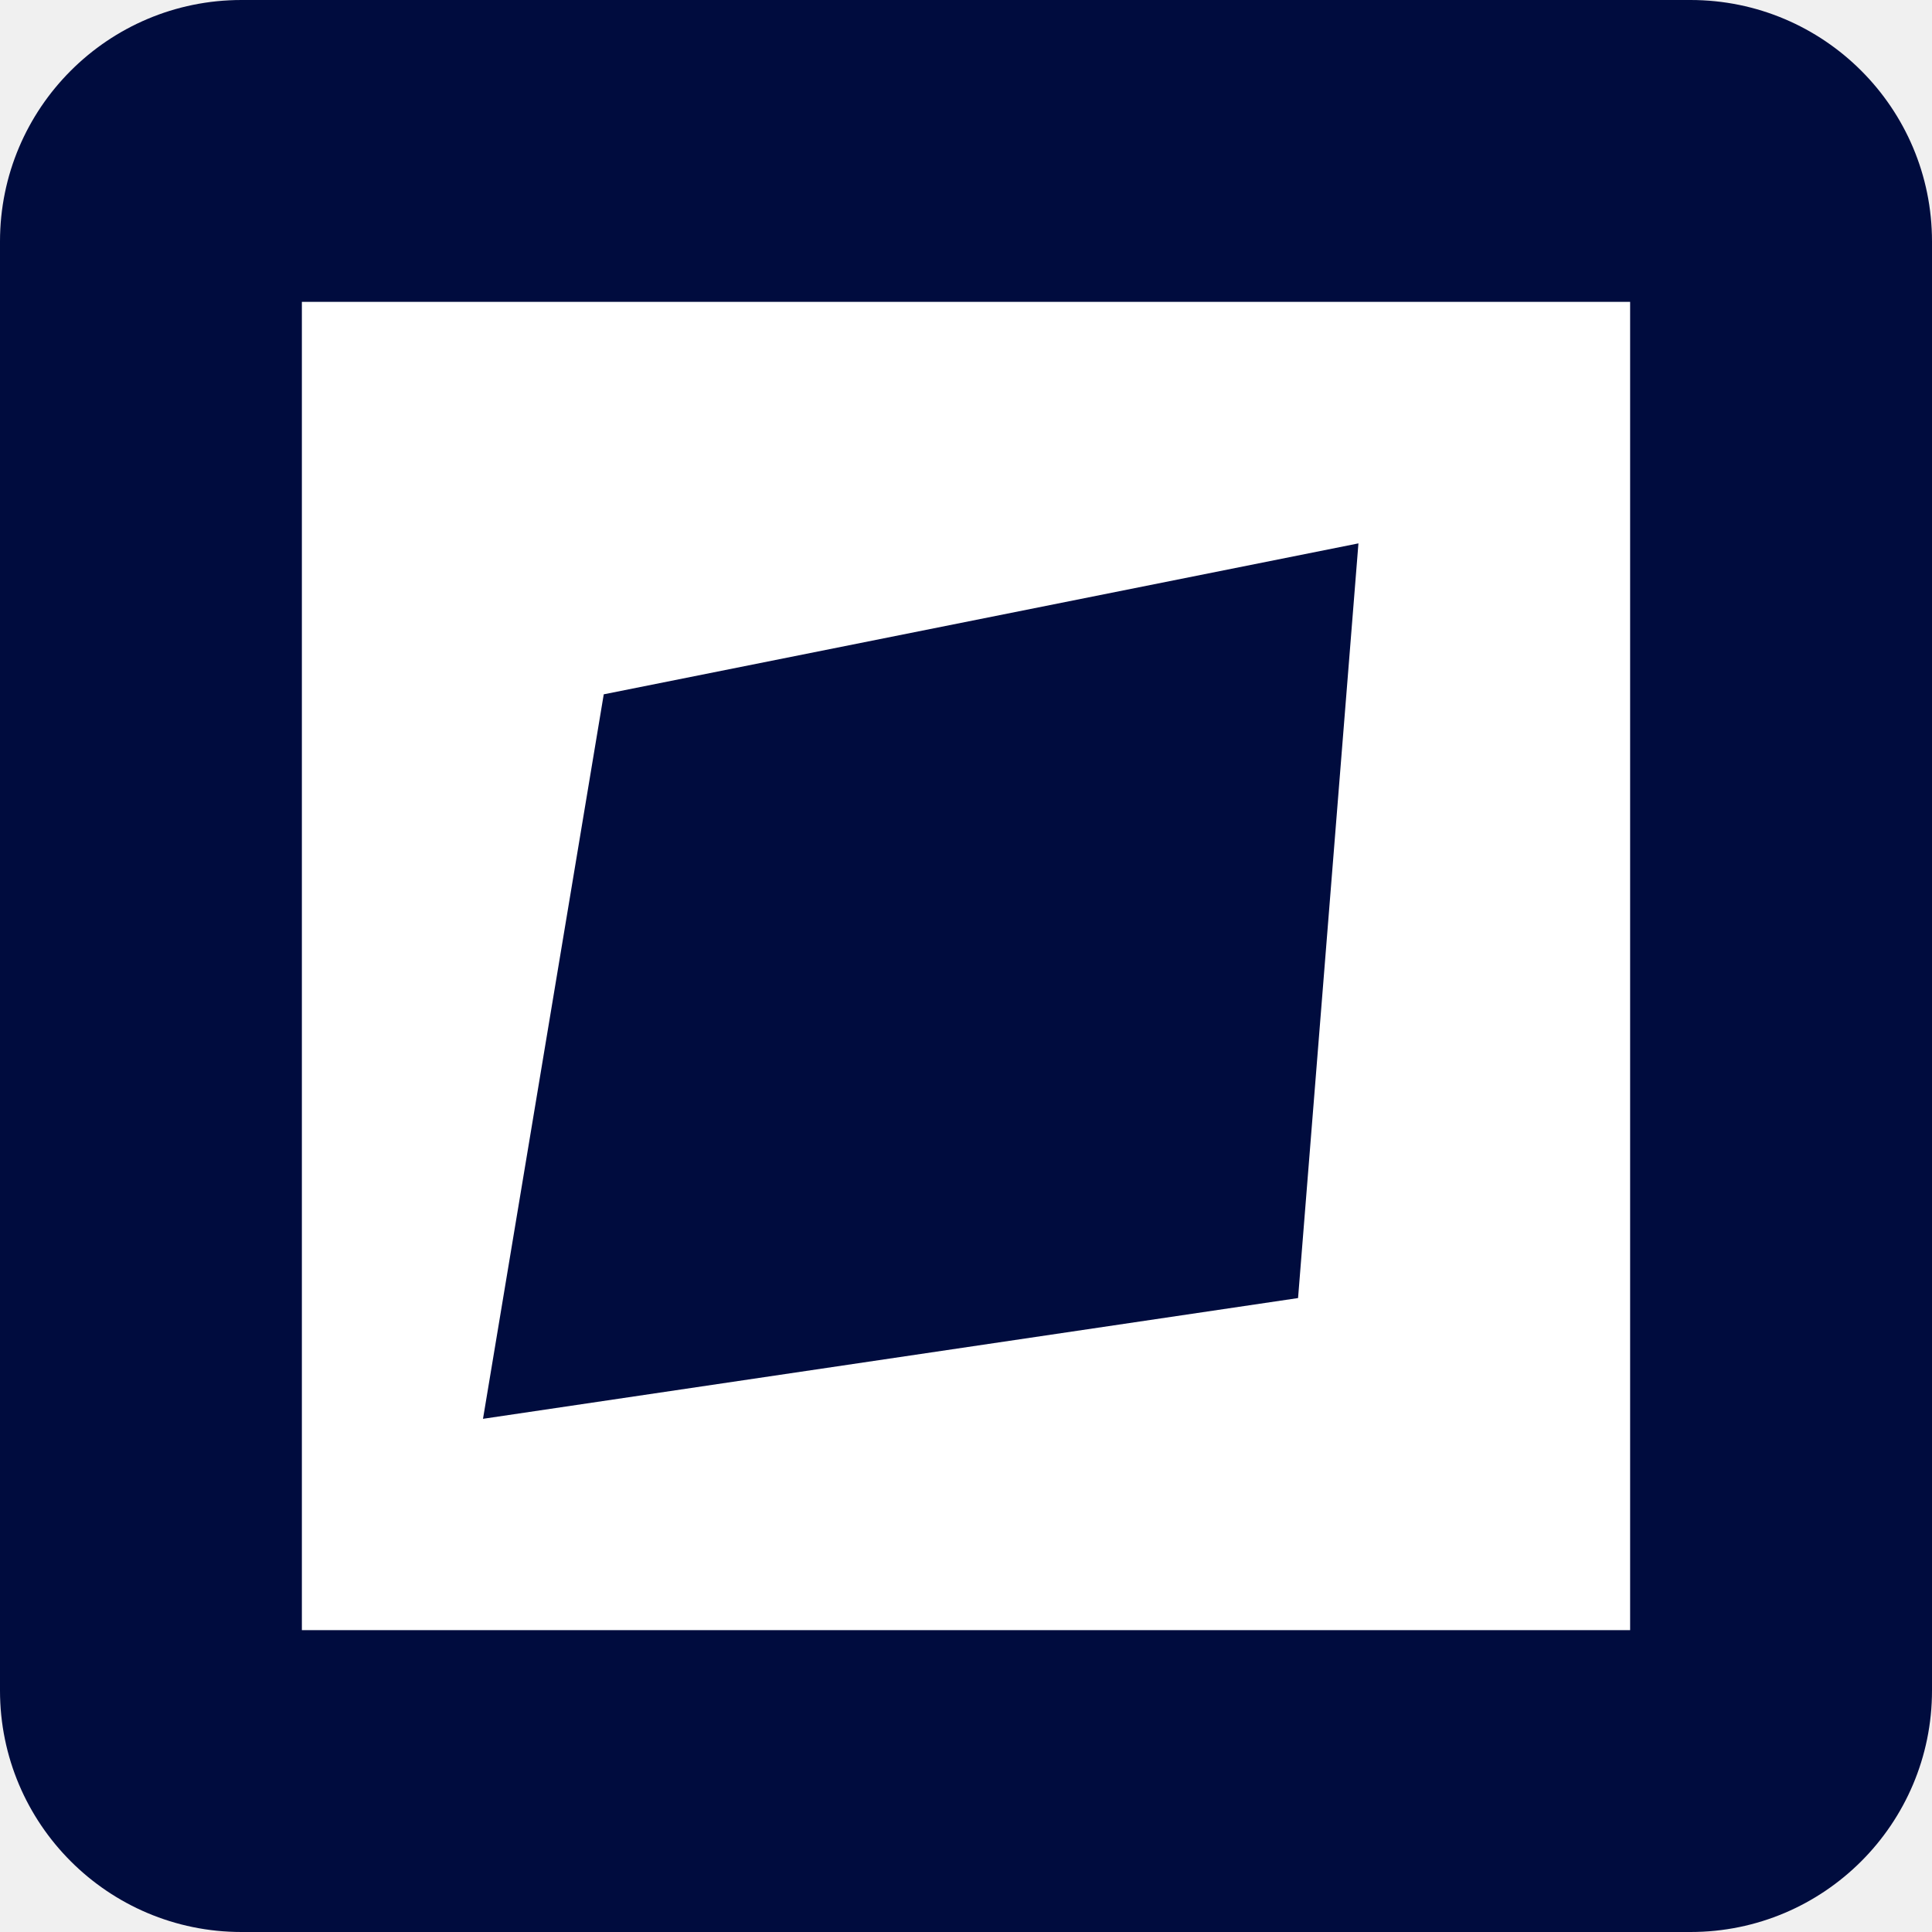
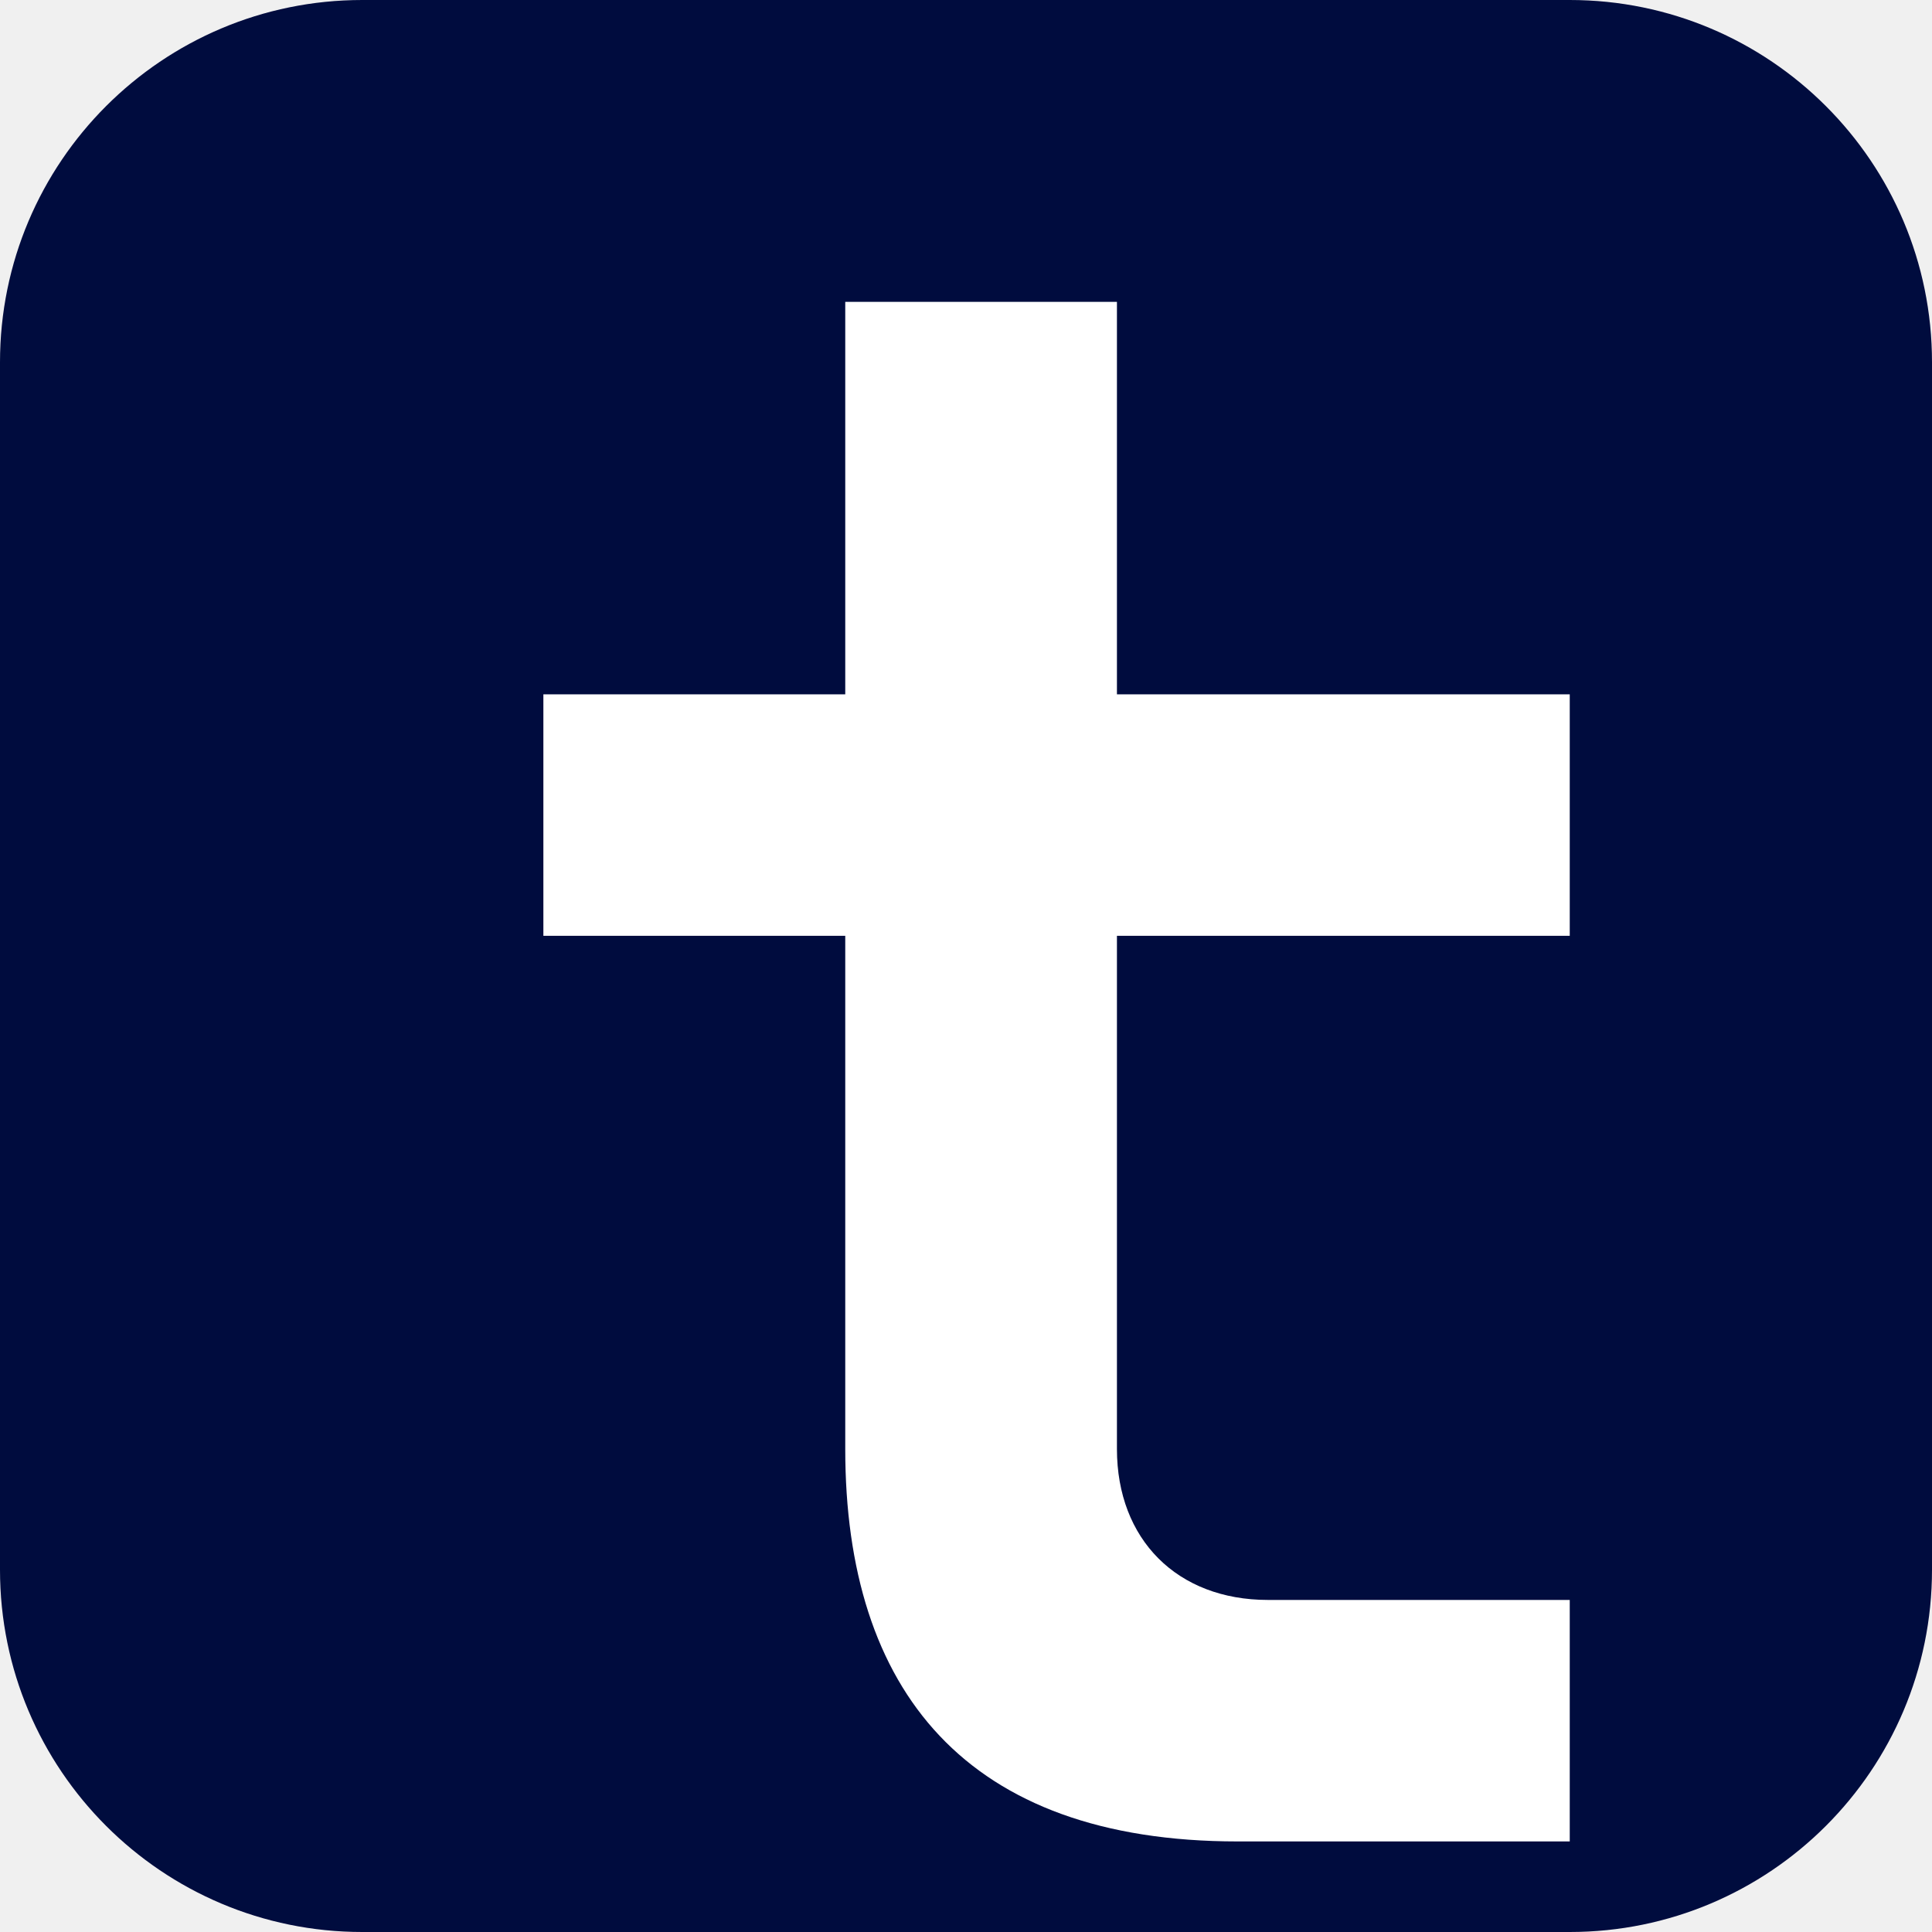
<svg xmlns="http://www.w3.org/2000/svg" viewBox="0 0 64 64">
-   <rect width="64" height="64" rx="8" fill="#000C3E" />
-   <path fill="#FFFFFF" fill-rule="evenodd" d="M10 10h44v44H10V10Zm10 13 25-5-2 25-27 4 4-24Z" />
+   <rect width="64" height="64" rx="12" fill="#000C3E" />
+   <path fill="#FFFFFF" d="M28 10h9v13h15v8H37v17c0 3 2 5 5 5h10v8H41c-9 0-13-5-13-13V31H18v-8h10V10Z" />
</svg>
